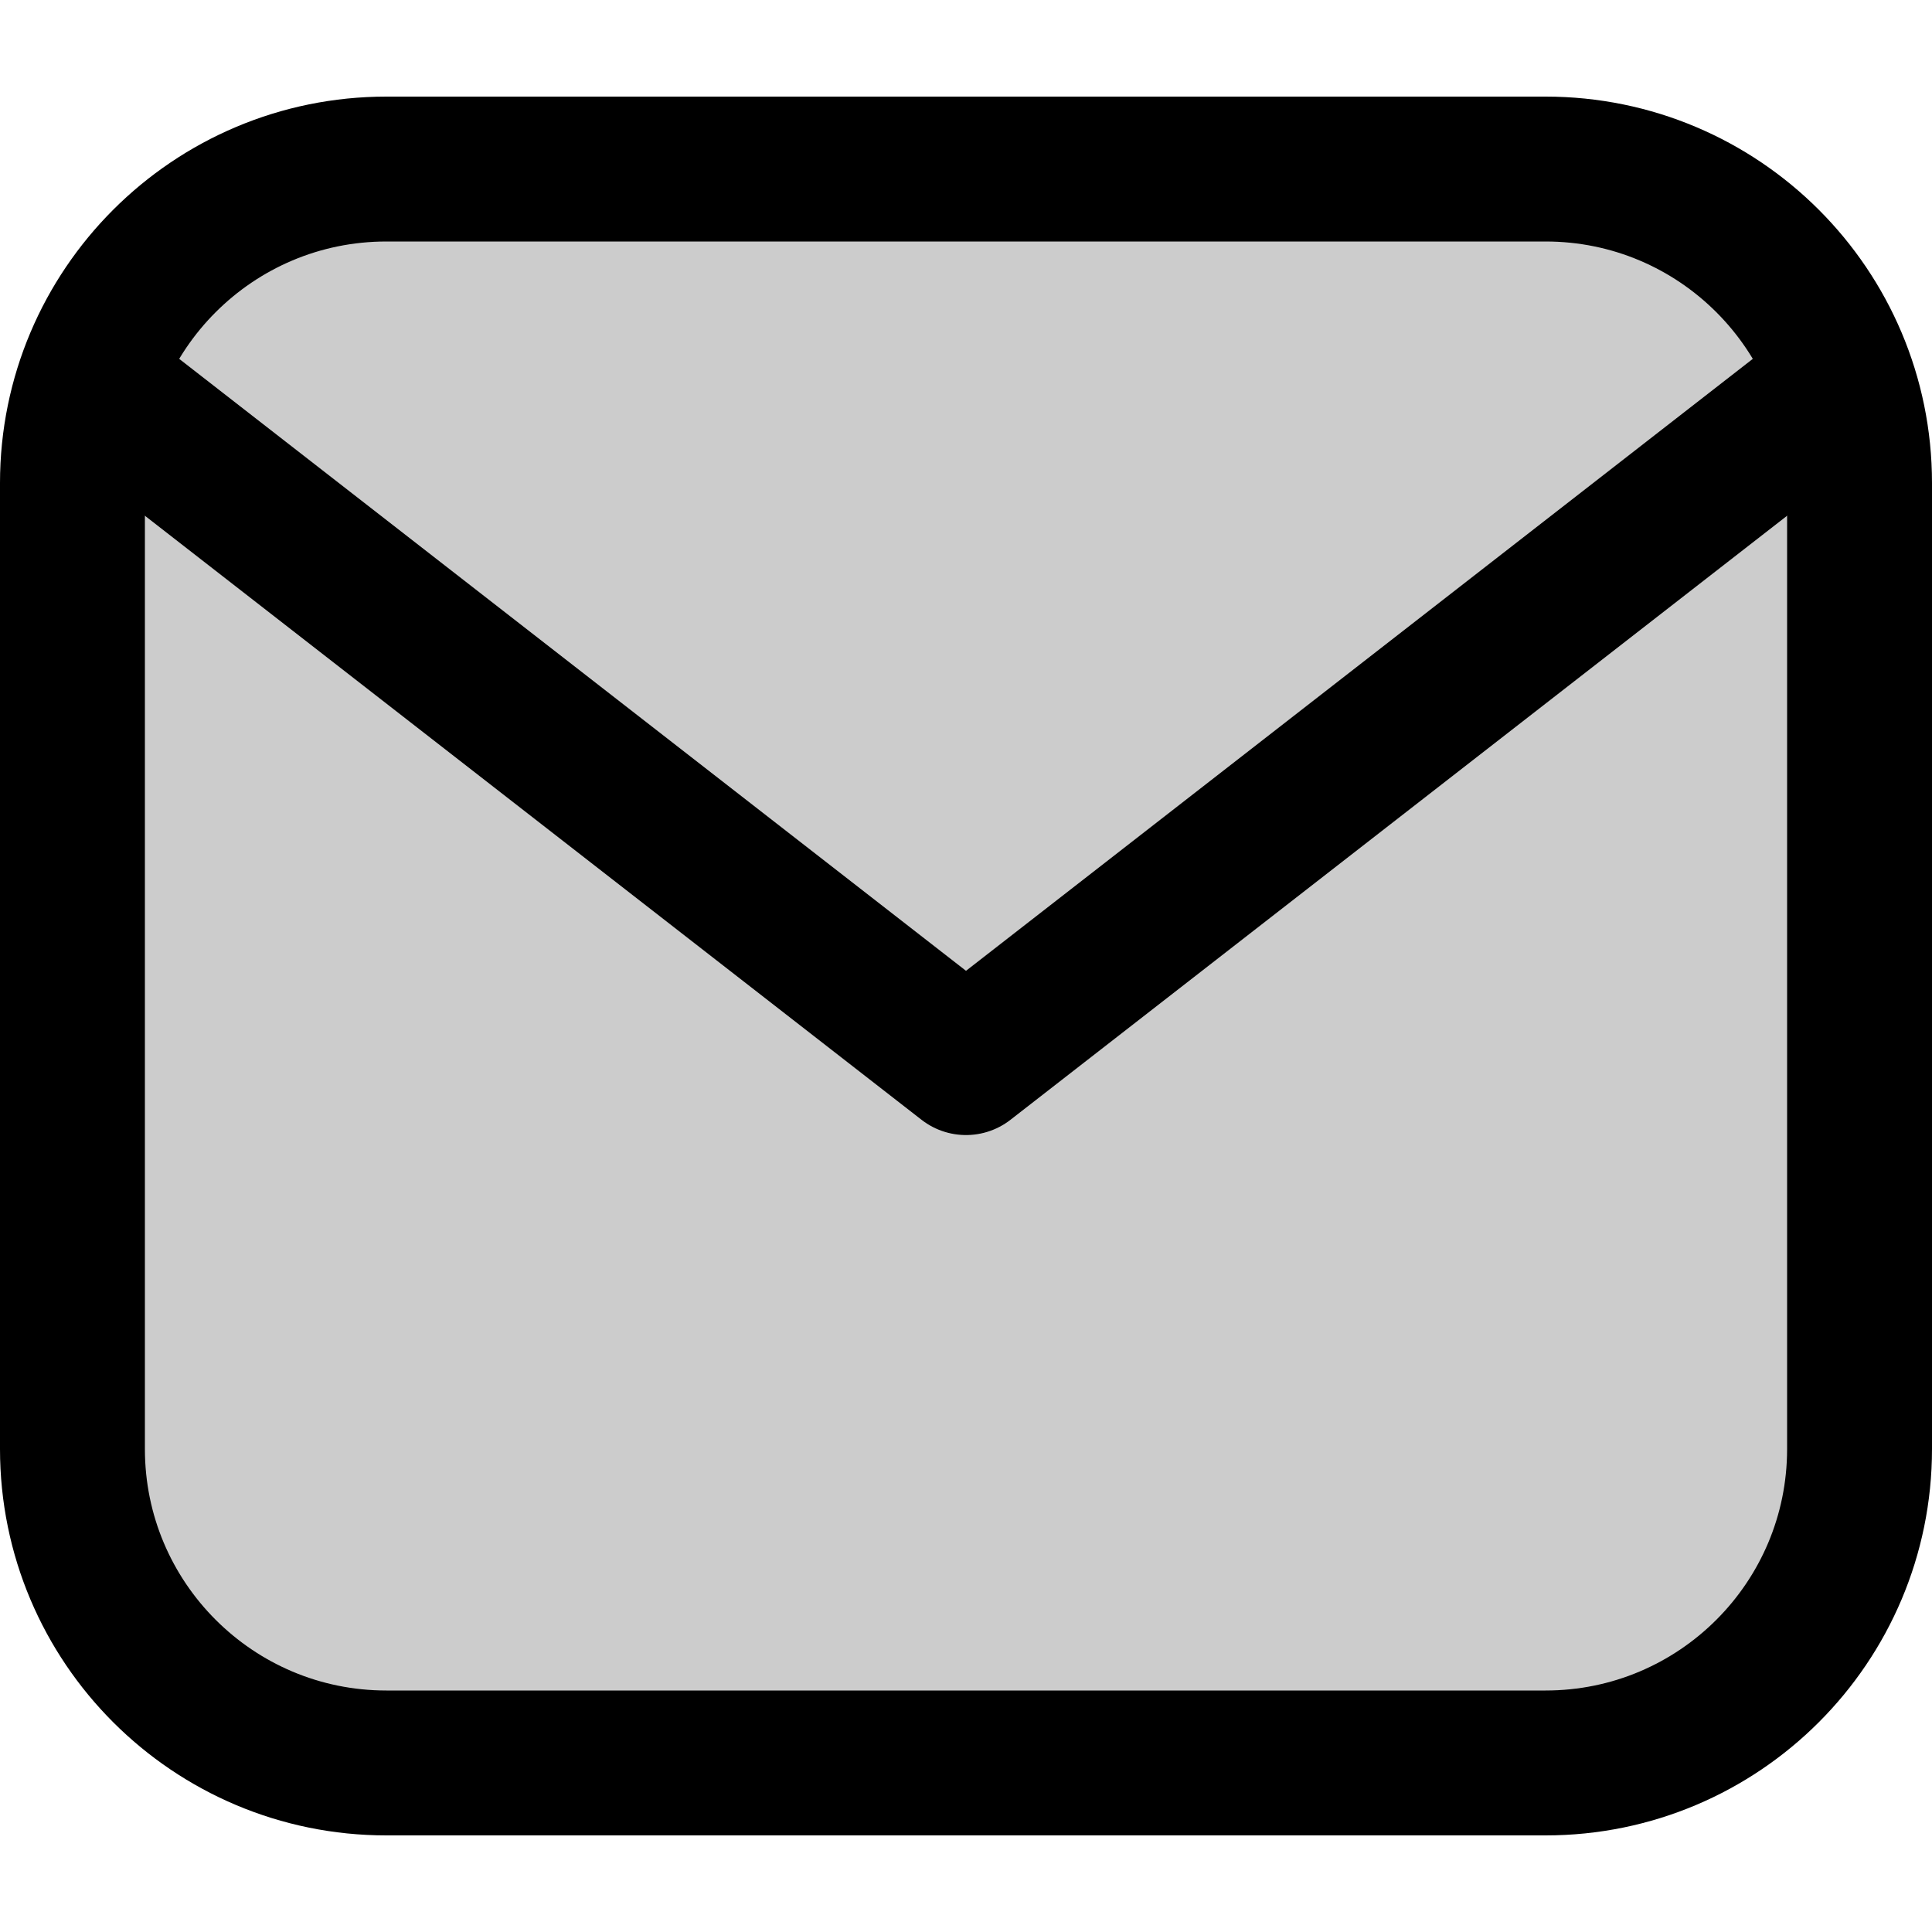
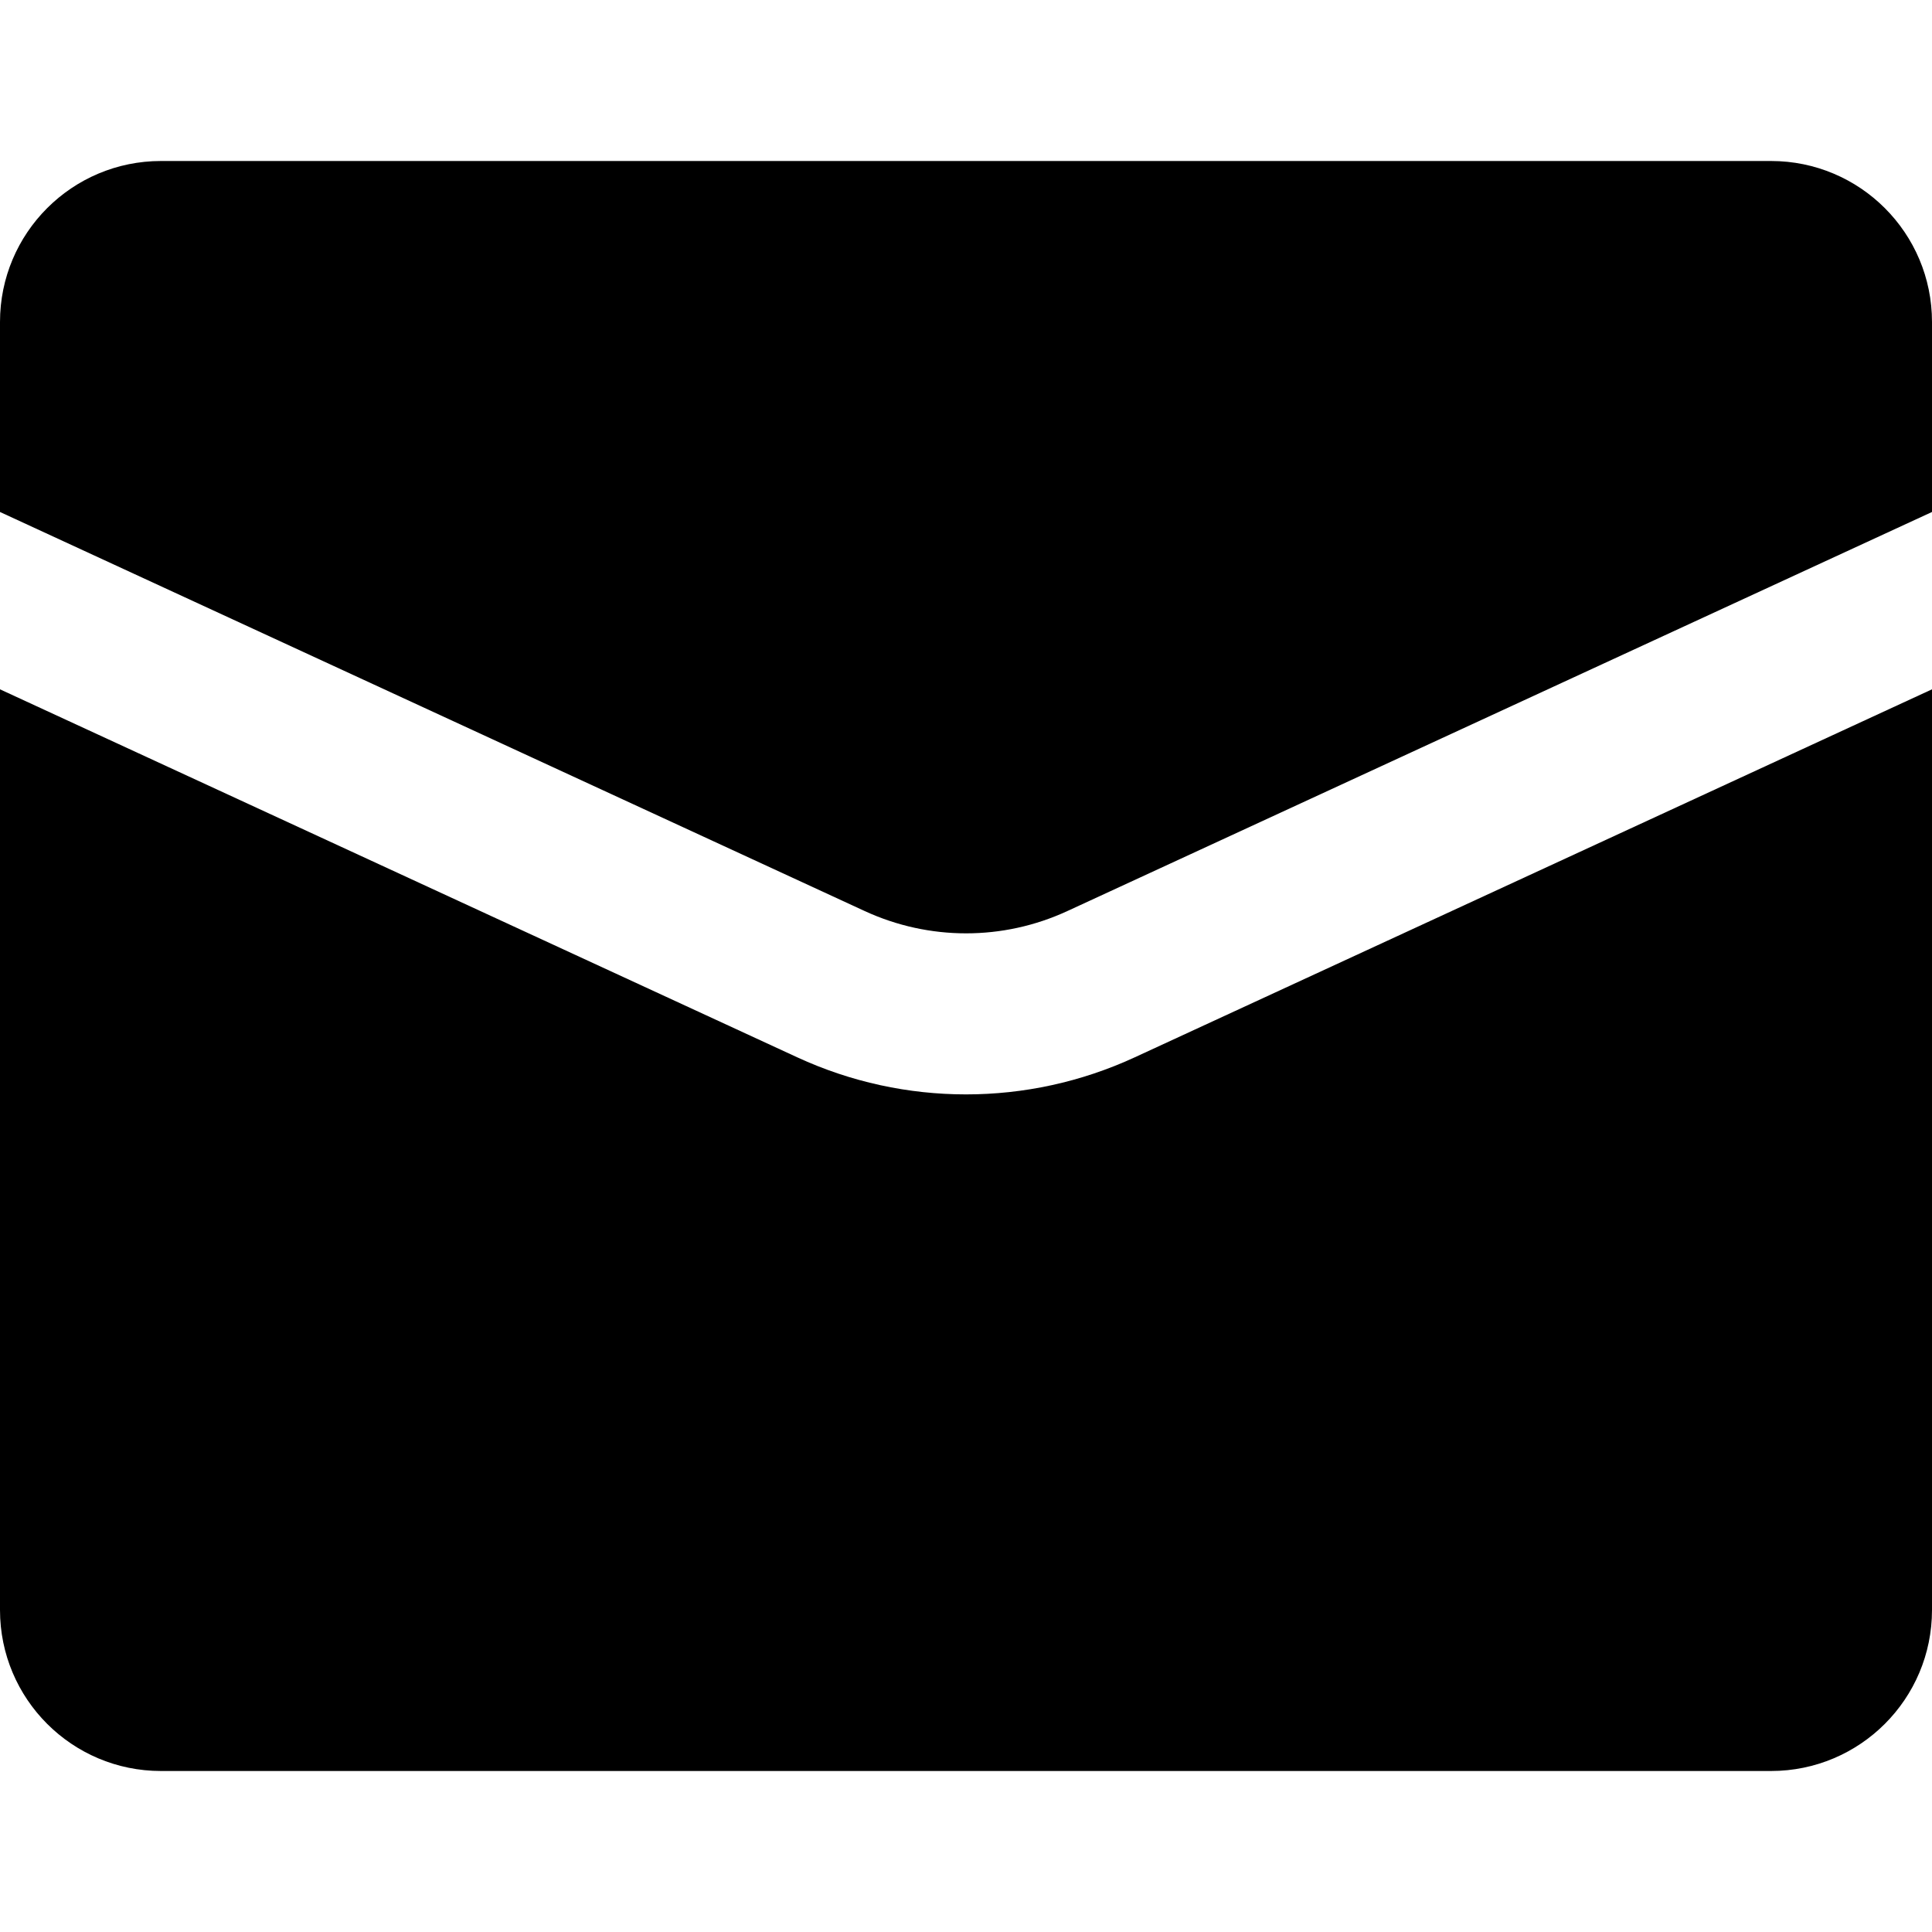
- <svg xmlns="http://www.w3.org/2000/svg" width="20" height="20" viewBox="0 0 20 20" fill="none" class="site-nav-dropdown-icon">
-   <rect x="0.75" y="1.75" width="18.5" height="16.5" rx="3.25" fill="currentColor" fill-opacity="0.2" stroke="currentColor" stroke-width="1.5" />
-   <path d="M19 4L10 11L1 4" stroke="currentColor" stroke-width="1.5" stroke-linecap="round" stroke-linejoin="round" />
+ <svg xmlns="http://www.w3.org/2000/svg" enable-background="new 0 0 24 24" viewBox="0 0 24 24" role="img" class="icon ">
+   <path d="m12 13.595c-.715 0-1.43-.153-2.095-.46l-9.905-4.572v11.437c0 1.105.895 2 2 2h20c1.105 0 2-.895 2-2v-11.437l-9.905 4.572c-.665.307-1.38.46-2.095.46zm10-11.595h-20c-1.105 0-2 .895-2 2v2.36l10.743 4.958c.799.368 1.716.369 2.515 0l10.742-4.958v-2.36c0-1.105-.895-2-2-2z" />
</svg>
